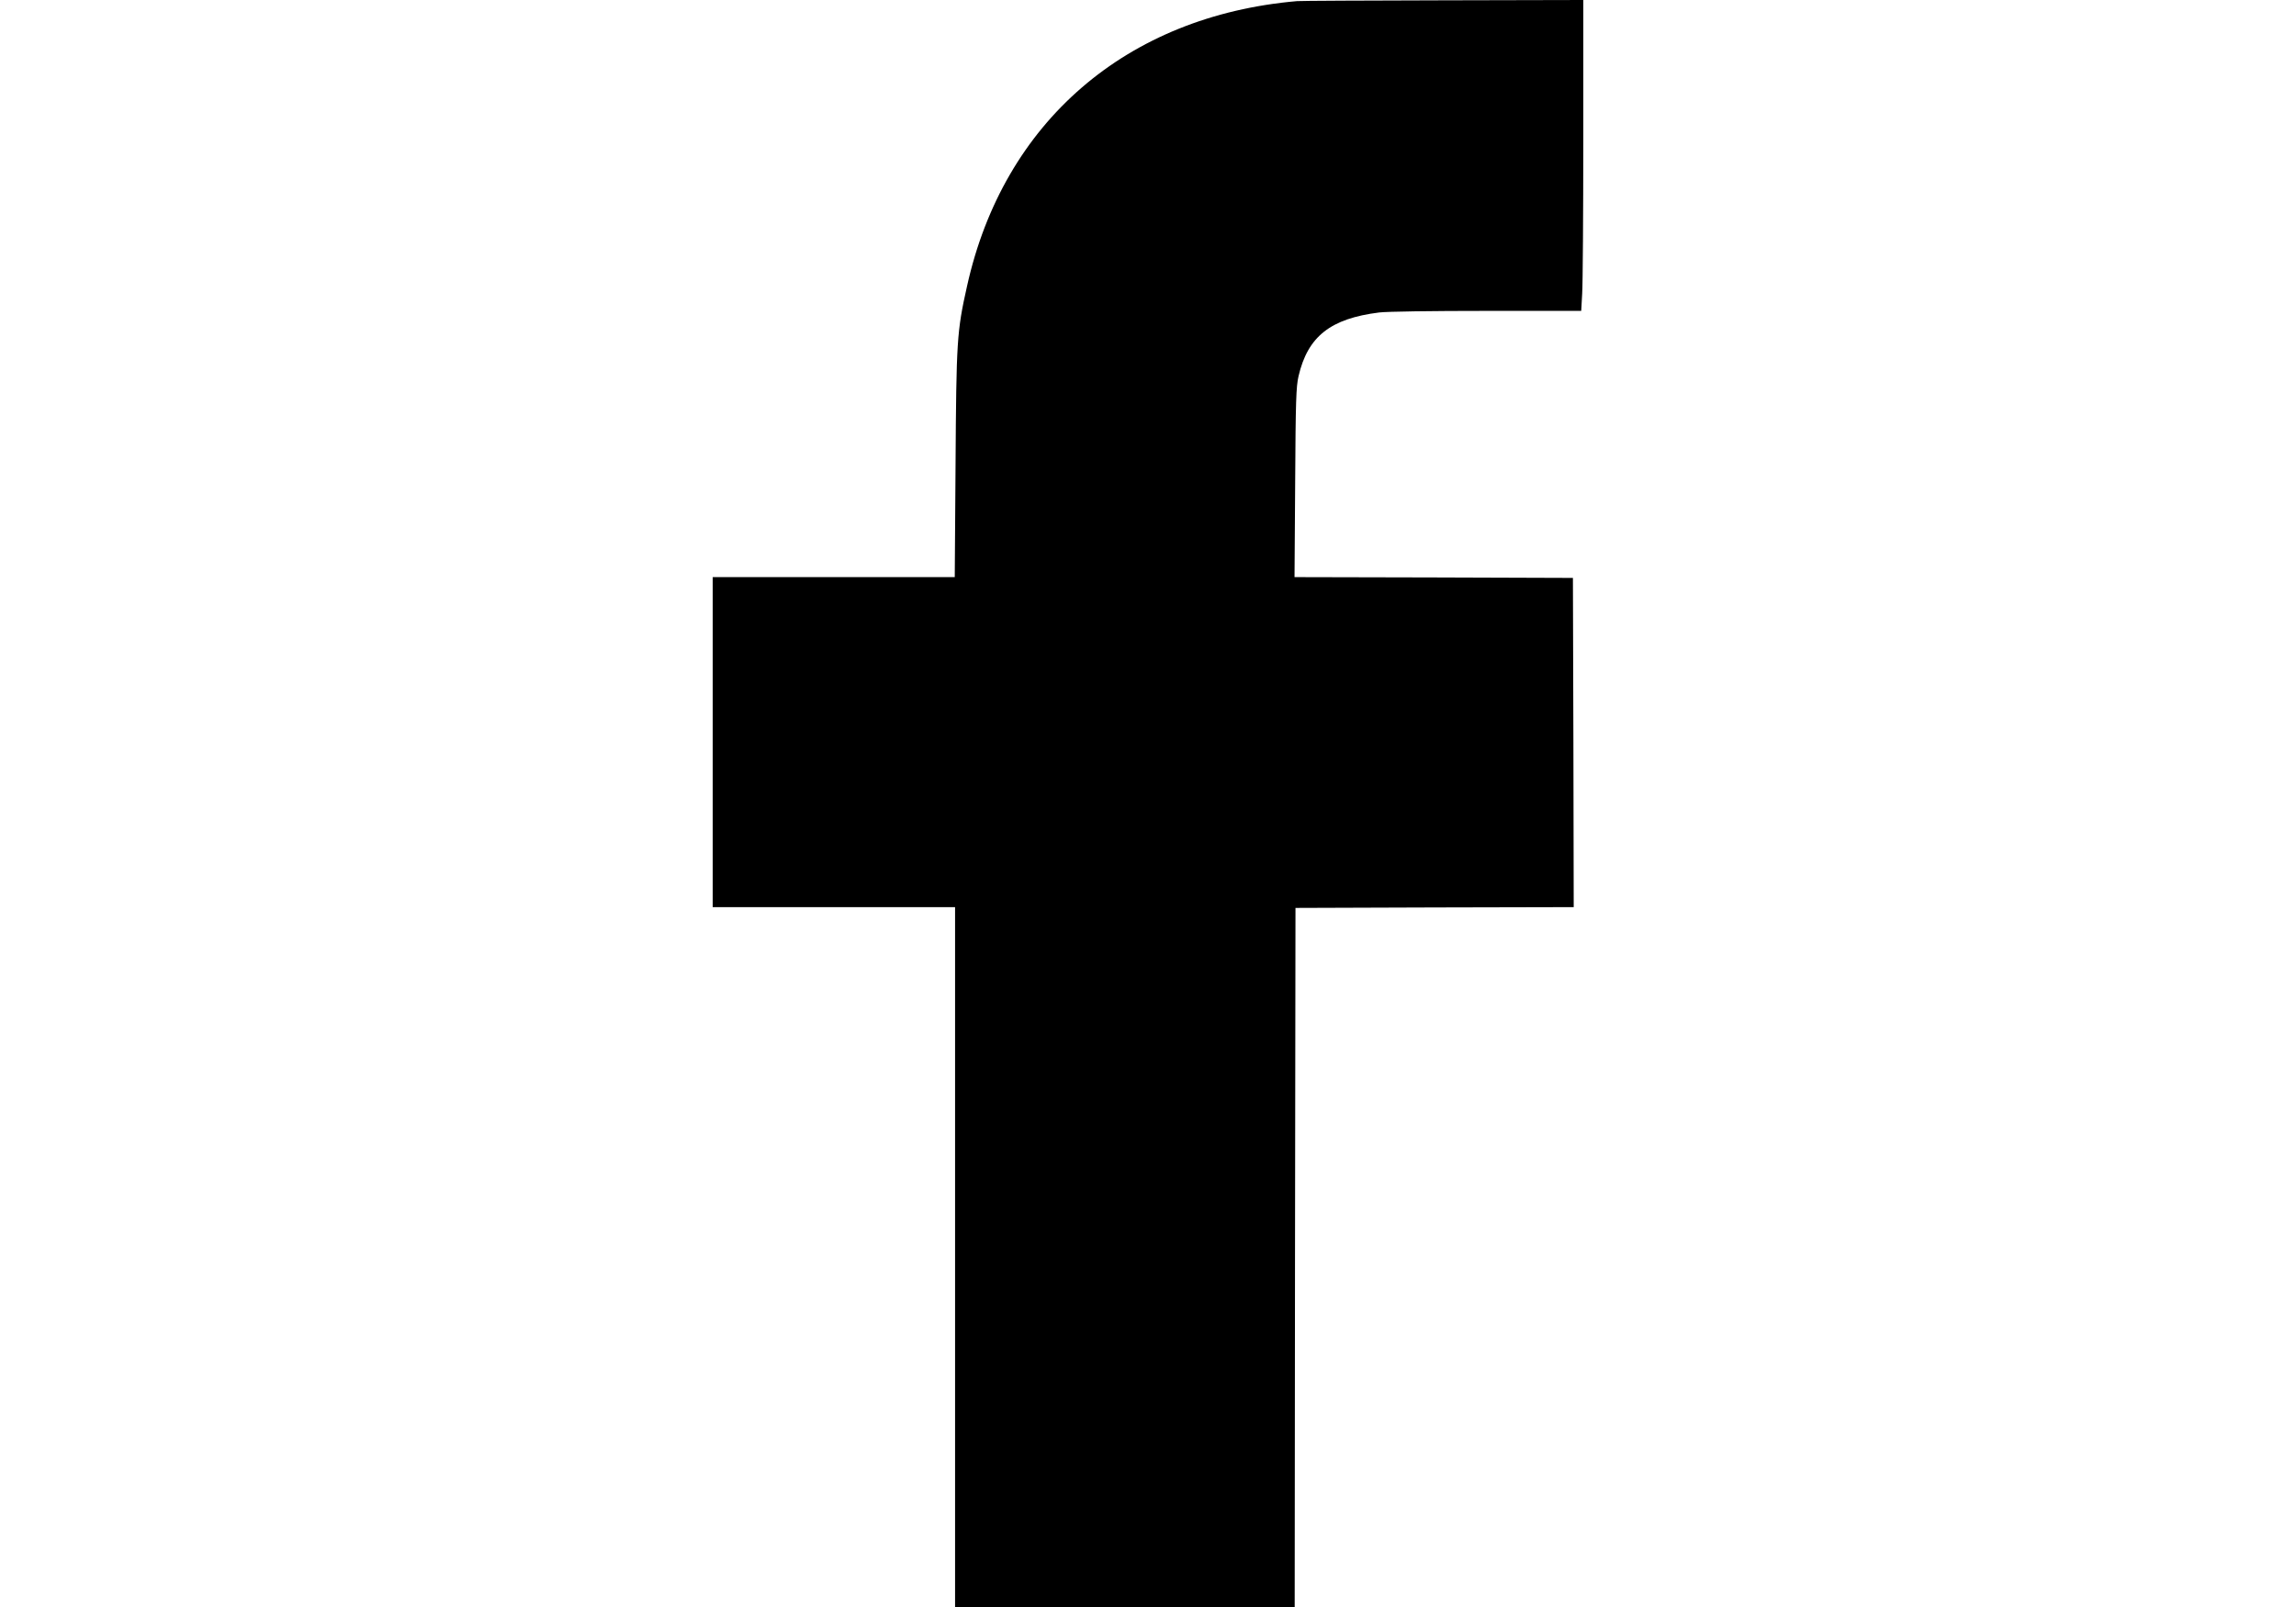
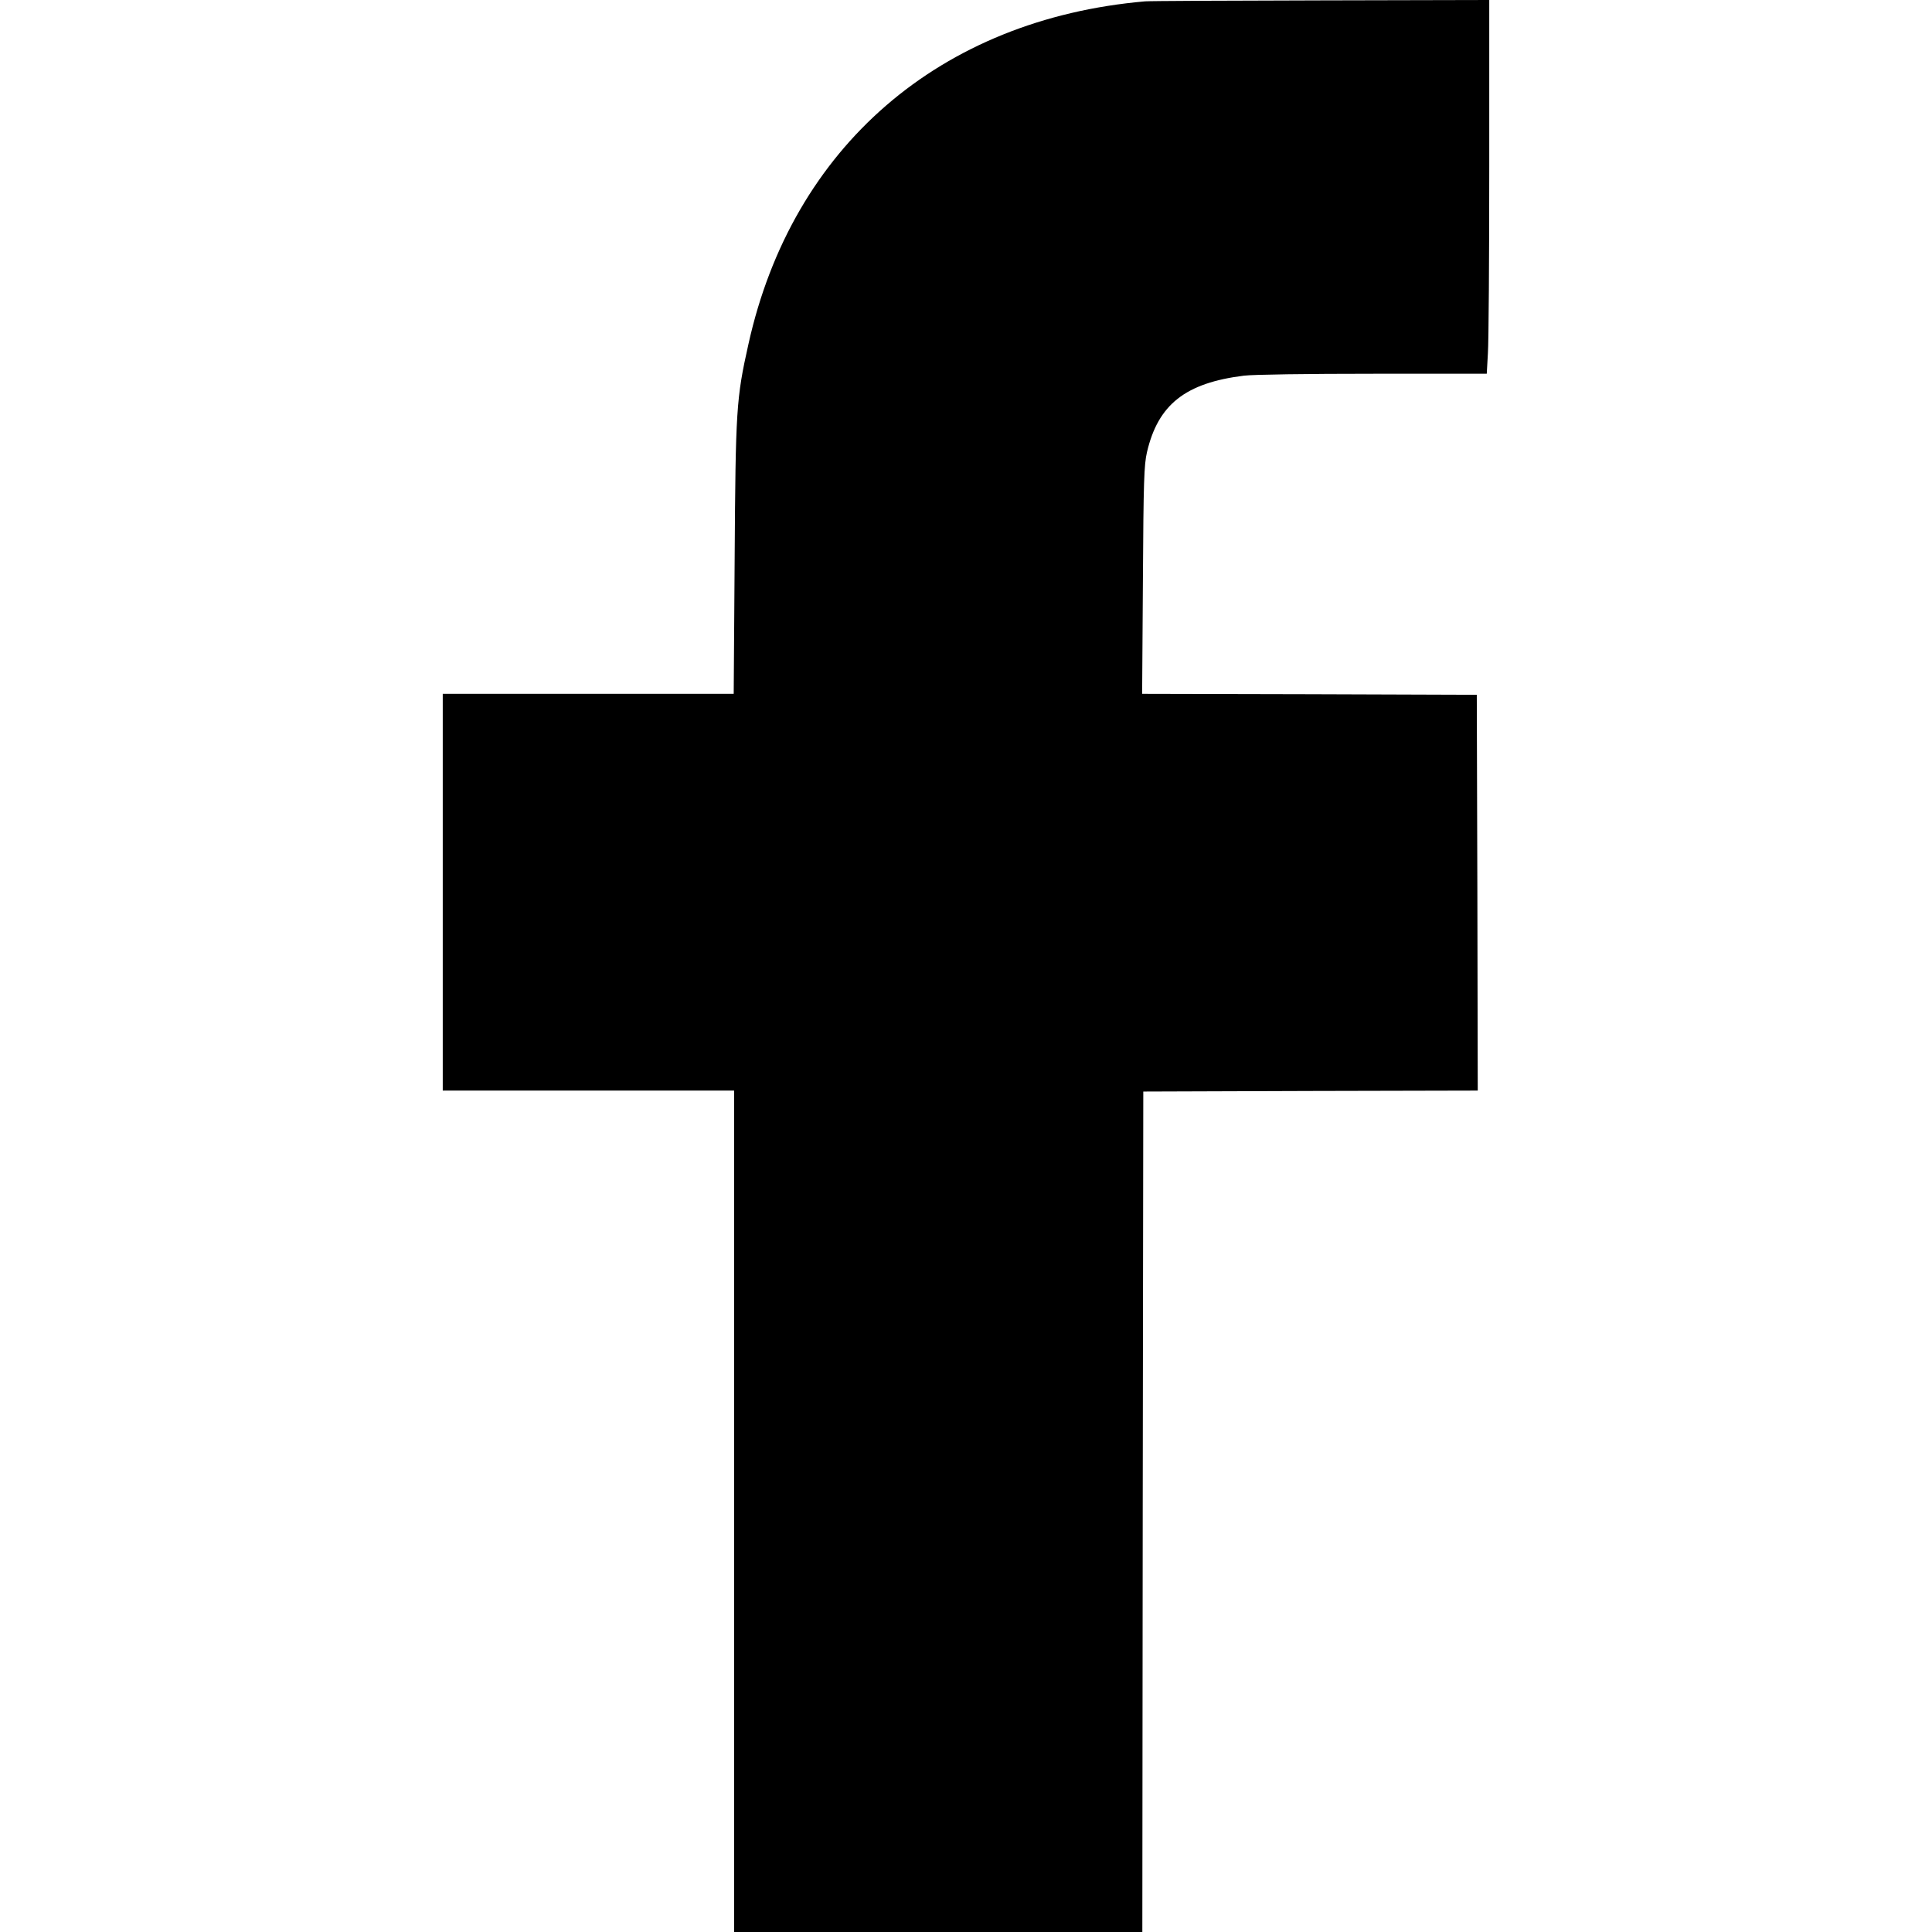
- <svg xmlns="http://www.w3.org/2000/svg" version="1.0" width="1440pt" height="1008pt" viewBox="0 0 1440 1008" preserveAspectRatio="xMidYMid meet">
+ <svg xmlns="http://www.w3.org/2000/svg" version="1.0" width="1008pt" height="1008pt" viewBox="0 0 1008 1008" preserveAspectRatio="xMidYMid meet">
  <g transform="translate(0,1008) scale(0.1,-0.1)" fill="#000000" stroke="none">
-     <path d="M8135 10073 c-1071 -93 -1842 -759 -2070 -1788 -64 -285 -67 -344 -72 -1117 l-5 -708 -759 0 -759 0 0 -1035 0 -1035 760 0 760 0 0 -2195 0 -2195 1065 0 1065 0 2 2192 3 2193 873 3 872 2 -2 1033 -3 1032 -873 3 -873 2 4 593 c3 517 6 601 21 667 58 250 201 362 506 400 49 6 329 10 676 10 l591 0 6 107 c4 58 7 497 7 975 l0 868 -877 -2 c-483 -1 -896 -3 -918 -5z" />
+     <path d="M5975 10073 c-1071 -93 -1842 -759 -2070 -1788 -64 -285 -67 -344 -72 -1117 l-5 -708 -759 0 -759 0 0 -1035 0 -1035 760 0 760 0 0 -2195 0 -2195 1065 0 1065 0 2 2192 3 2193 873 3 872 2 -2 1033 -3 1032 -873 3 -873 2 4 593 c3 517 6 601 21 667 58 250 201 362 506 400 49 6 329 10 676 10 l591 0 6 107 c4 58 7 497 7 975 l0 868 -877 -2 c-483 -1 -896 -3 -918 -5z" />
  </g>
</svg>
